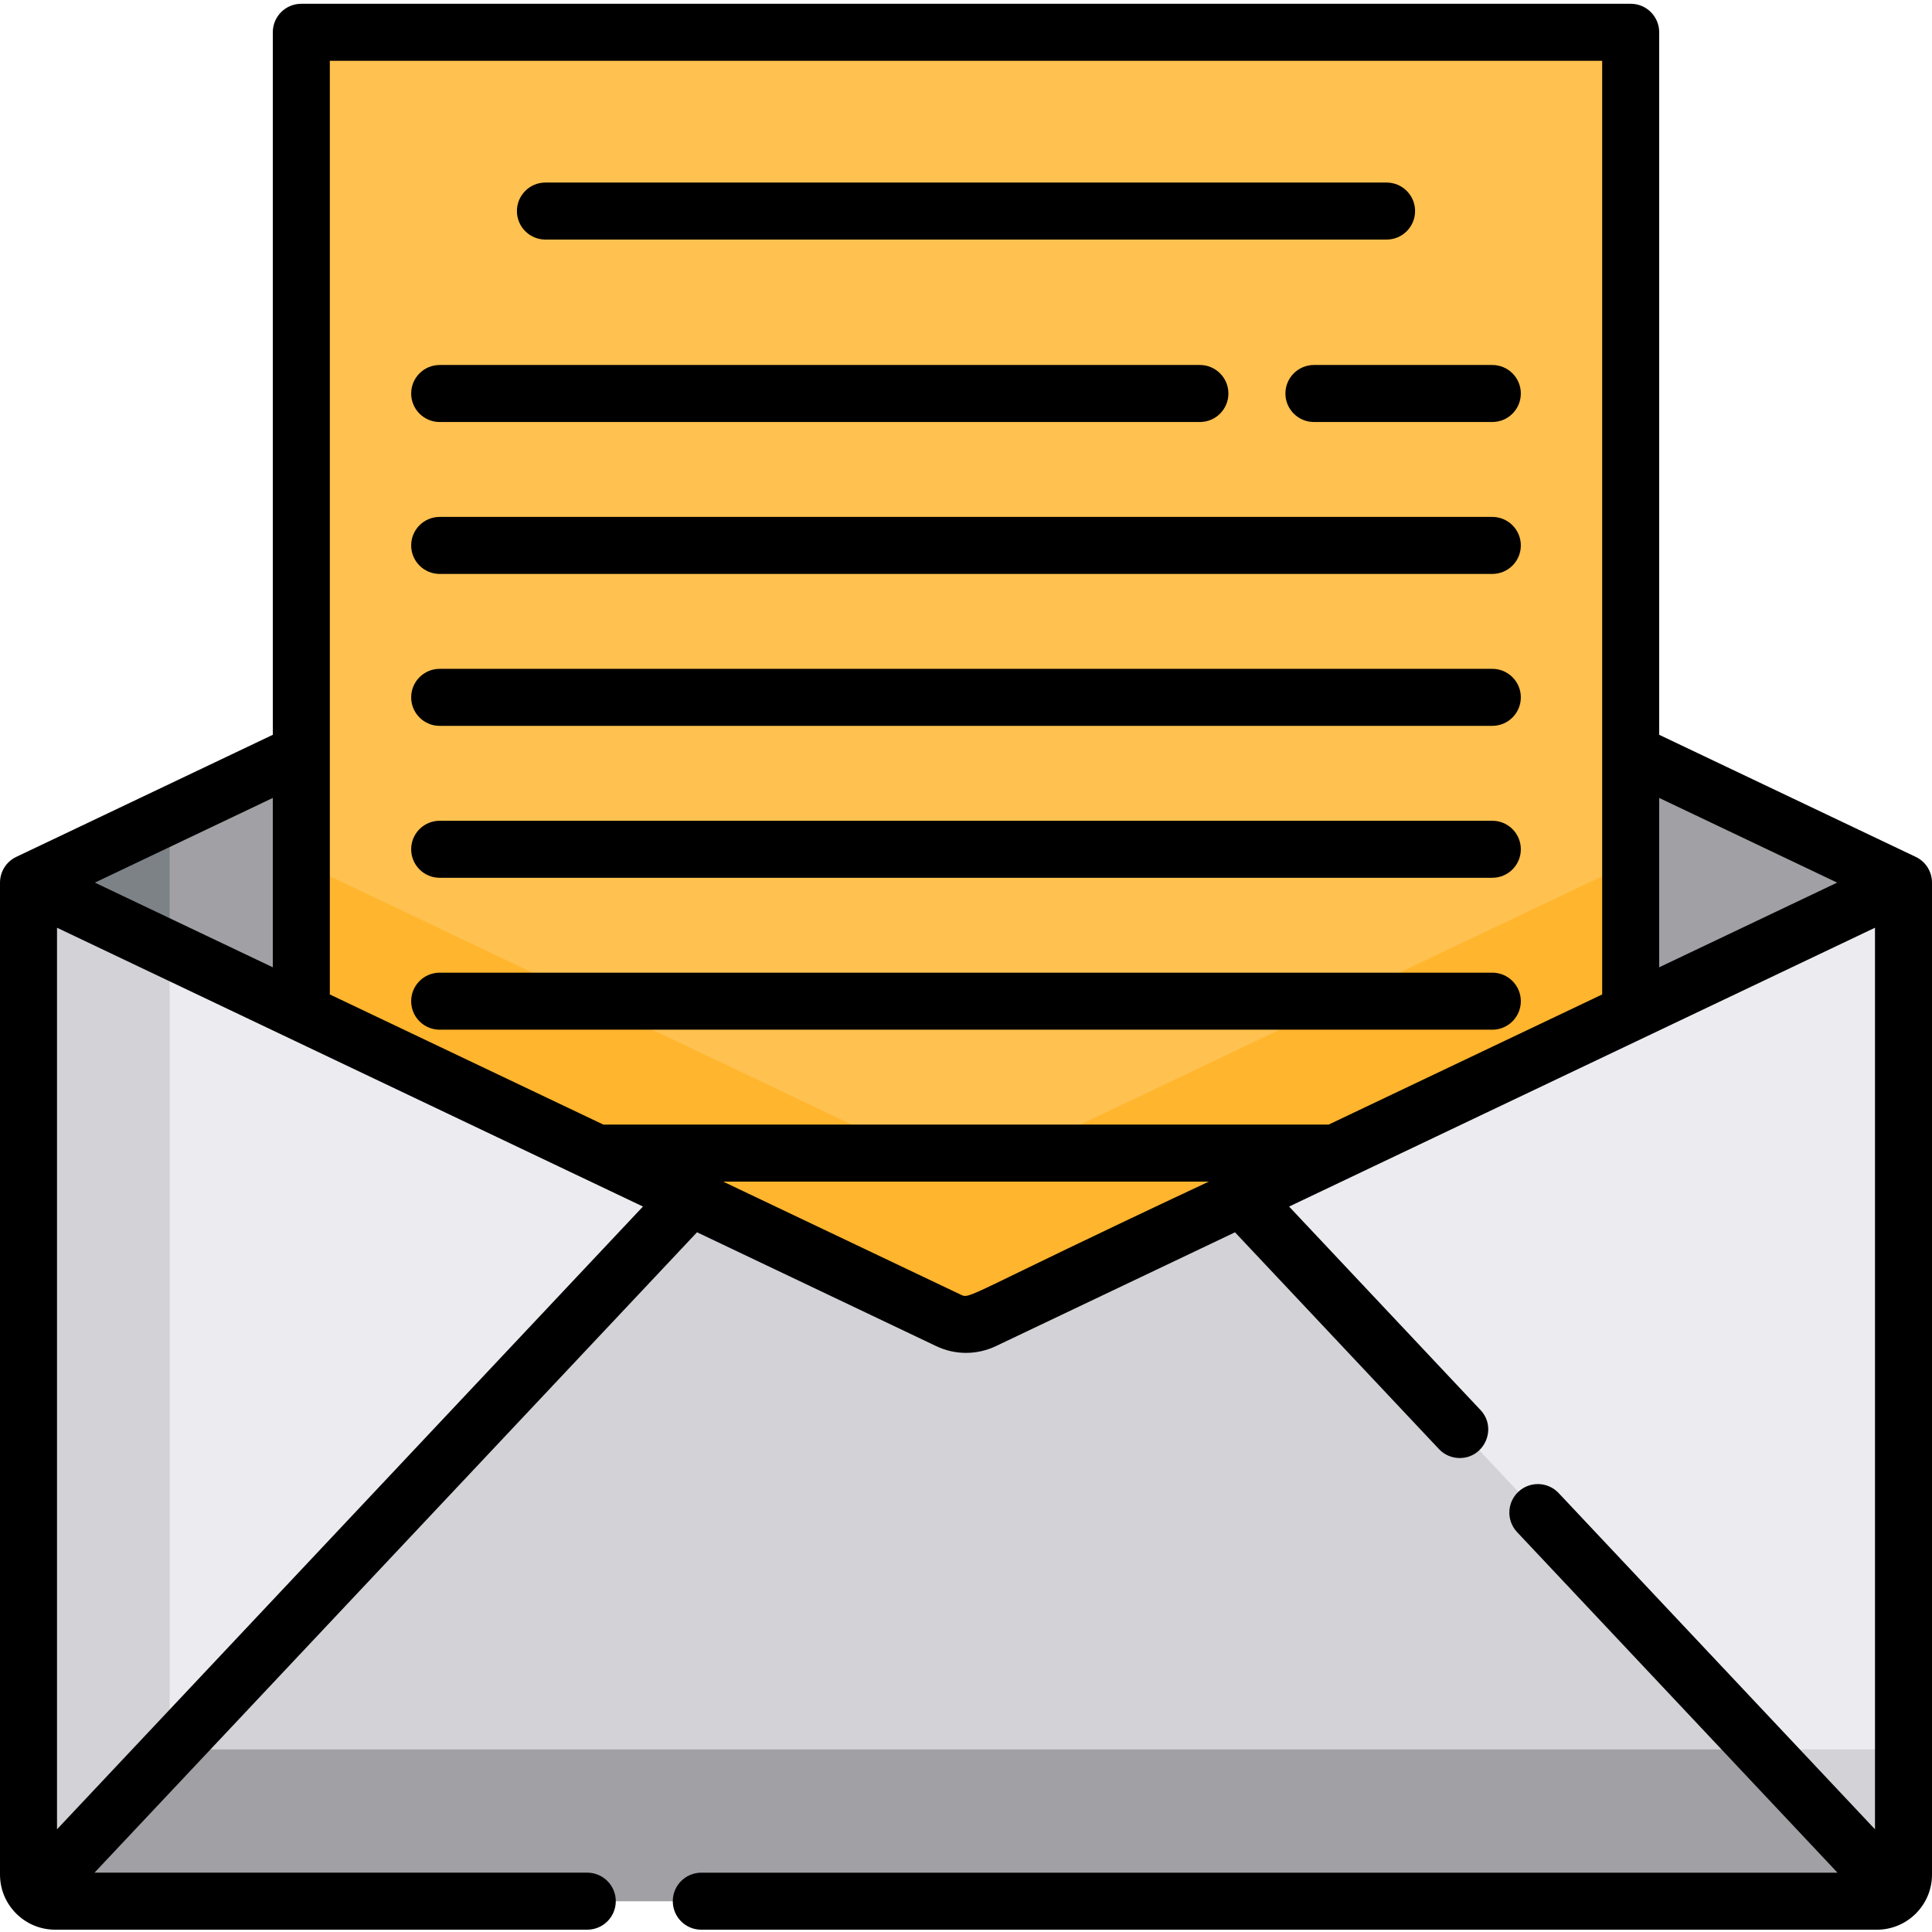
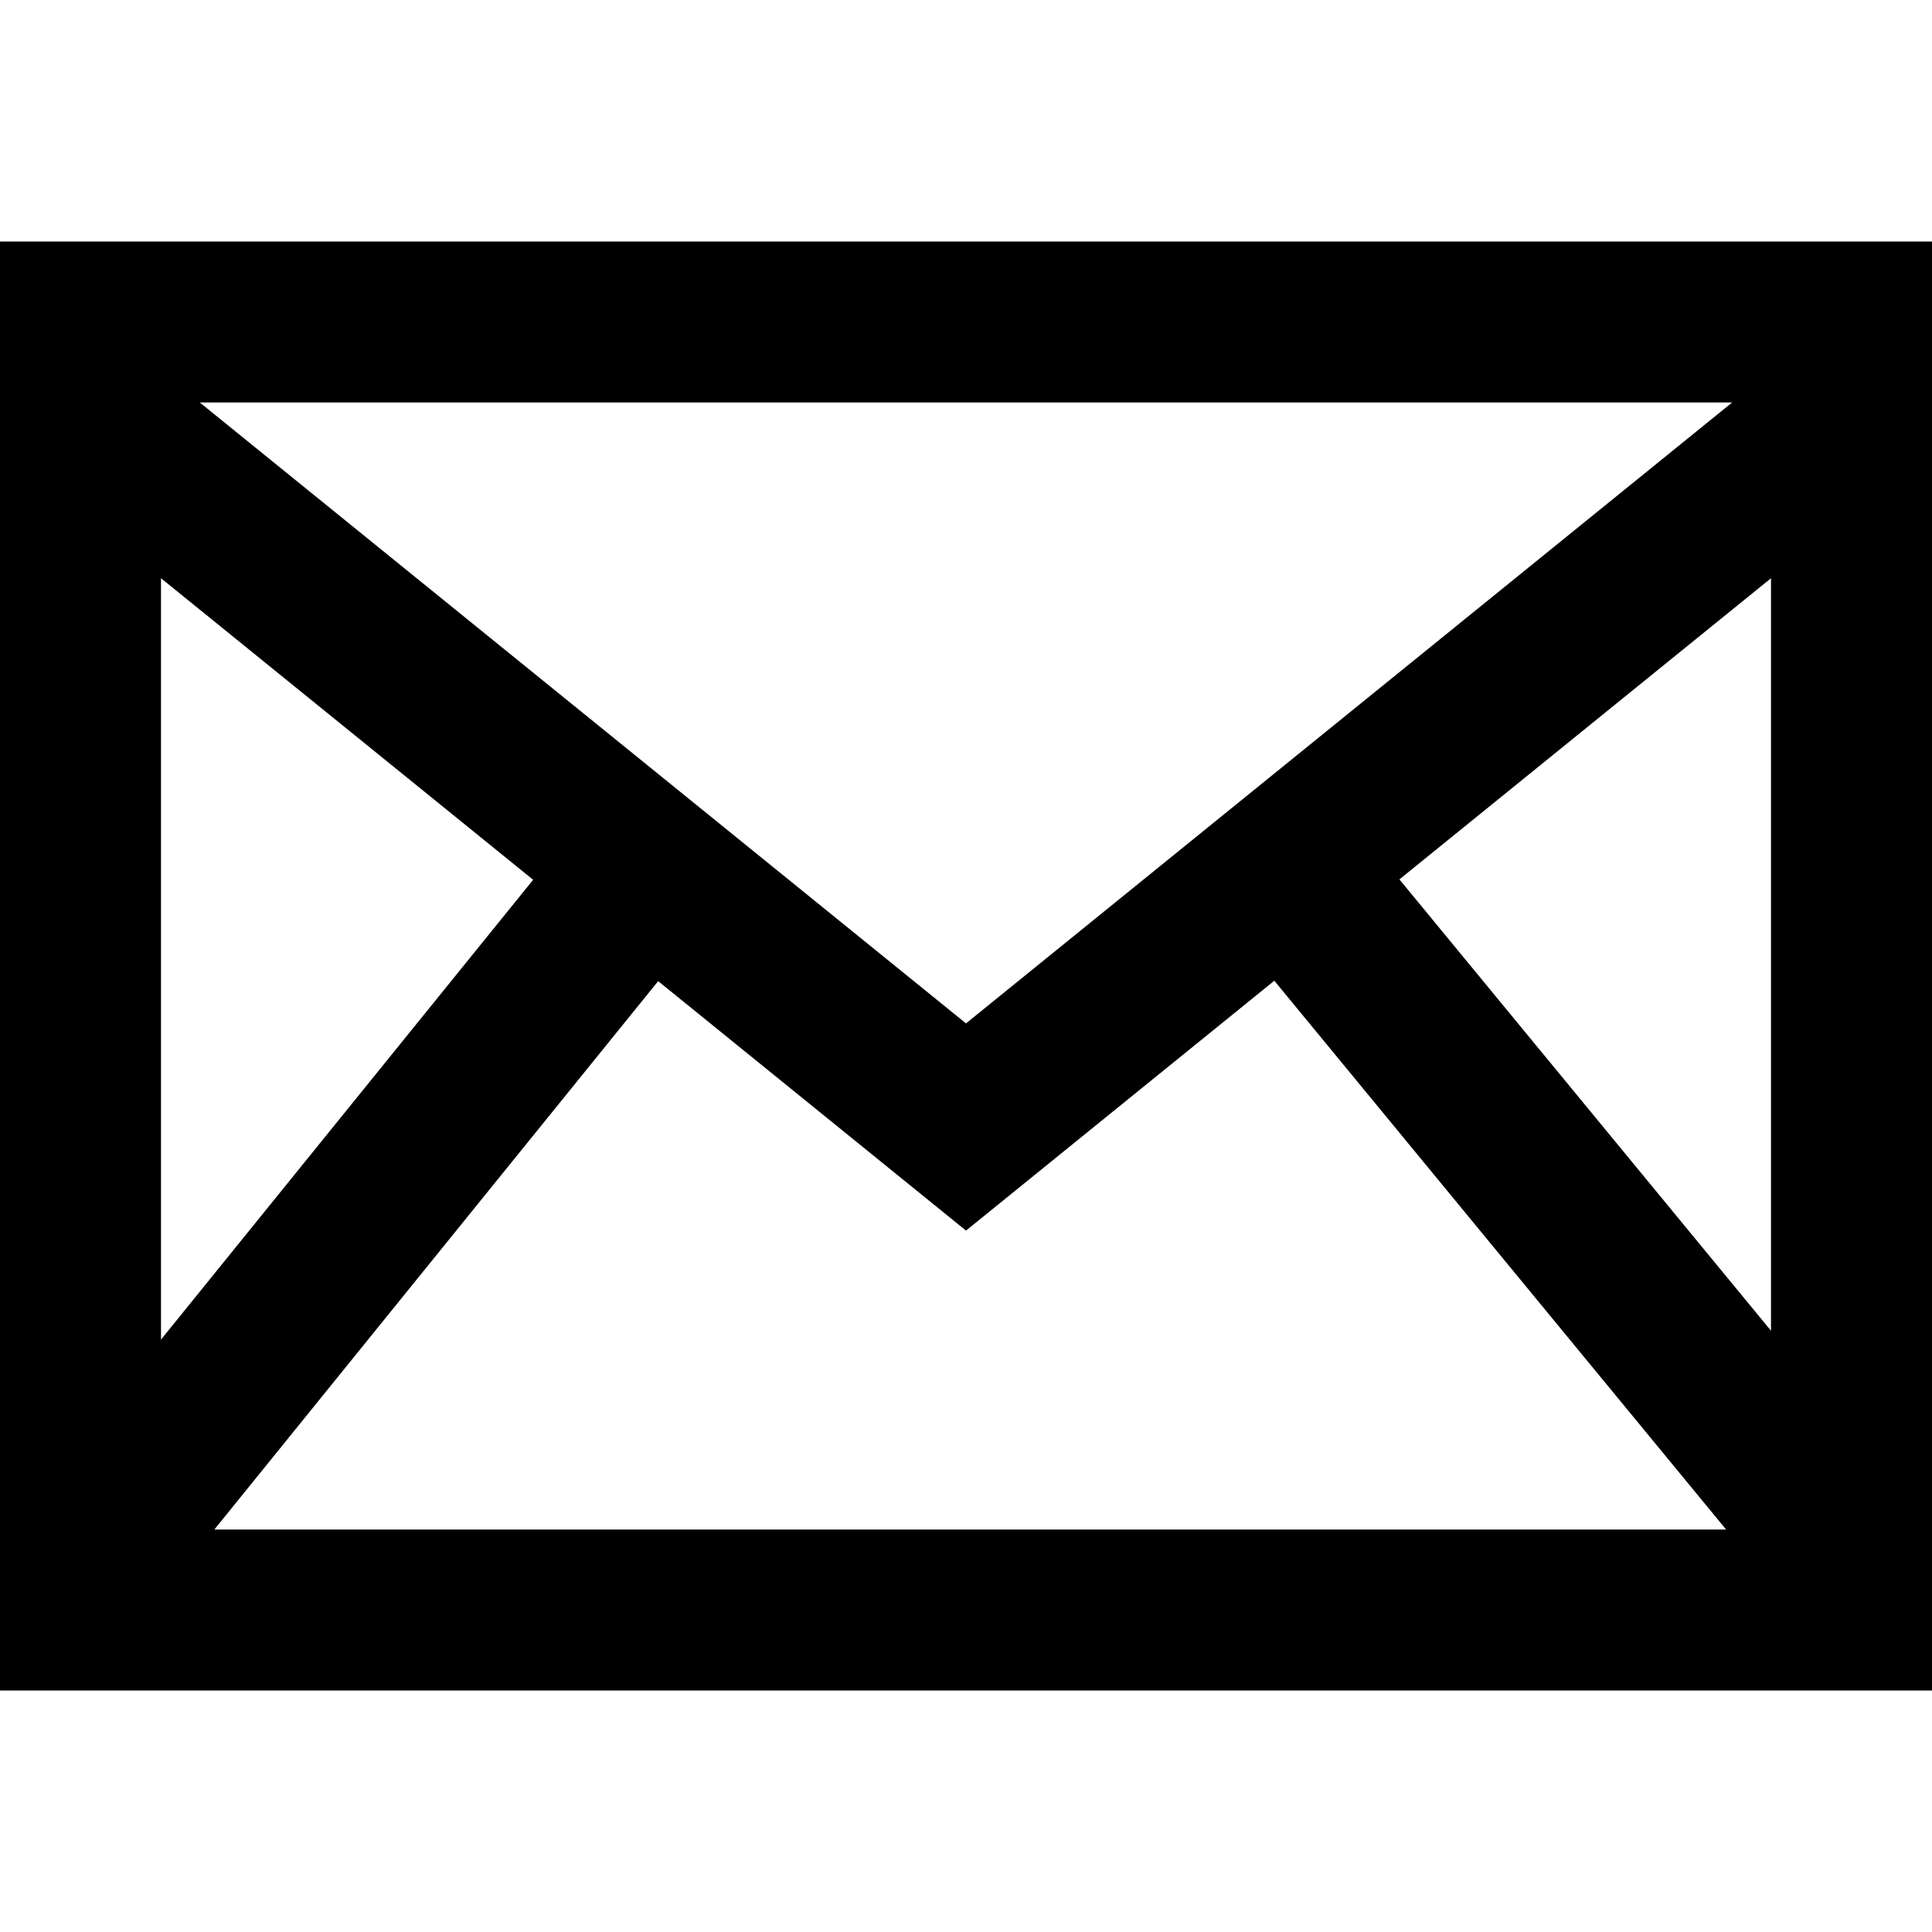
- <svg xmlns="http://www.w3.org/2000/svg" height="512pt" viewBox="0 -1 512 512" width="512pt">
-   <path d="m504.445 232.902v262.879c0 2.016-.848 3.84-2.207 5.109-1.258 1.207-2.961 1.941-4.844 1.941h-482.789c-1.824 0-3.473-.684-4.723-1.832-1.43-1.27-2.328-3.145-2.328-5.219v-262.879l37.41-17.801 206.391-98.211c2.941-1.402 6.348-1.402 9.289 0zm0 0" fill="#d2d2d7" />
-   <path d="m504.445 232.902v229.707h-452.426c-1.824 0-3.477-.684-4.727-1.832-1.43-1.27-2.328-3.141-2.328-5.219v-240.457l206.391-98.211c2.941-1.402 6.348-1.402 9.289 0zm0 0" fill="#ebebf0" />
-   <path d="m504.445 232.902-243.797 116.016c-2.941 1.398-6.355 1.398-9.297 0l-243.797-116.016 243.797-116.012c2.941-1.398 6.355-1.398 9.297 0zm0 0" fill="#a0a0a5" />
-   <path d="m502.238 500.891c-1.258 1.207-2.961 1.941-4.844 1.941h-482.789c-1.824 0-3.473-.684-4.723-1.832l4.836-5.773 168.262-178.848 68.375 32.535c2.941 1.402 6.348 1.402 9.289 0l68.375-32.535 168.262 178.848s1.938 2.199 4.957 5.664zm0 0" fill="#d2d2d7" />
-   <path d="m502.238 500.891c-1.258 1.207-2.961 1.941-4.844 1.941h-482.789c-1.824 0-3.473-.684-4.723-1.832l4.836-5.773 32.484-34.527c.031.02.059.047.09.078 1.25 1.148 2.902 1.832 4.727 1.832h414.582l30.68 32.617s1.938 2.199 4.957 5.664zm0 0" fill="#a0a0a5" />
-   <path d="m44.965 215.102v35.602l-37.41-17.801zm0 0" fill="#7d8287" />
-   <path d="m432.148 17.77v249.531l-171.504 81.613c-2.941 1.402-6.348 1.402-9.289 0l-171.504-81.613v-249.531c0-5.641 4.562-10.215 10.203-10.215h331.891c5.641 0 10.203 4.574 10.203 10.215zm0 0" fill="#ffc14f" />
-   <path d="m432.148 227.633v39.668l-171.504 81.613c-2.941 1.402-6.348 1.402-9.289 0l-171.504-81.613v-39.668l171.504 81.613c2.941 1.402 6.348 1.402 9.289 0zm0 0" fill="#ffb52d" />
-   <path d="m144.543 62.488h222.914c4.172 0 7.555-3.383 7.555-7.555s-3.383-7.555-7.555-7.555h-222.914c-4.172 0-7.555 3.383-7.555 7.555s3.383 7.555 7.555 7.555zm0 0" />
-   <path d="m116.52 110.836h201.461c4.176 0 7.559-3.383 7.559-7.555s-3.383-7.555-7.559-7.555h-201.461c-4.172 0-7.555 3.383-7.555 7.555s3.383 7.555 7.555 7.555zm0 0" />
-   <path d="m340.648 103.281c0 4.172 3.383 7.555 7.555 7.555h47.277c4.172 0 7.555-3.383 7.555-7.555s-3.383-7.555-7.555-7.555h-47.277c-4.172 0-7.555 3.383-7.555 7.555zm0 0" />
-   <path d="m116.52 151.098h278.961c4.172 0 7.555-3.383 7.555-7.555s-3.383-7.555-7.555-7.555h-278.961c-4.172 0-7.555 3.383-7.555 7.555s3.383 7.555 7.555 7.555zm0 0" />
-   <path d="m116.52 191.359h278.961c4.172 0 7.555-3.383 7.555-7.555 0-4.172-3.383-7.555-7.555-7.555h-278.961c-4.172 0-7.555 3.383-7.555 7.555 0 4.172 3.383 7.555 7.555 7.555zm0 0" />
-   <path d="m116.52 231.621h278.961c4.172 0 7.555-3.383 7.555-7.555 0-4.176-3.383-7.555-7.555-7.555h-278.961c-4.172 0-7.555 3.379-7.555 7.555 0 4.172 3.383 7.555 7.555 7.555zm0 0" />
-   <path d="m116.52 271.879h278.961c4.172 0 7.555-3.379 7.555-7.555 0-4.172-3.383-7.555-7.555-7.555h-278.961c-4.172 0-7.555 3.383-7.555 7.555 0 4.176 3.383 7.555 7.555 7.555zm0 0" />
-   <path d="m507.688 226.082-67.984-32.355v-186.172c0-4.172-3.371-7.555-7.555-7.555h-352.297c-4.184 0-7.555 3.383-7.555 7.555v186.172l-67.984 32.355c-2.641 1.25-4.312 3.91-4.312 6.82v262.879c0 8.059 6.559 14.605 14.605 14.605h141.023c4.172 0 7.559-3.371 7.559-7.555 0-4.168-3.387-7.555-7.559-7.555h-130.586l159.672-169.711 63.387 30.168c5.047 2.414 10.824 2.367 15.797.012l63.391-30.172 54.047 57.445c1.488 1.578 3.492 2.375 5.504 2.375 6.57 0 10.039-7.906 5.5-12.73l-50.719-53.91c75.68-36.016 141.406-67.297 155.27-73.895v238.926l-83.84-89.113c-2.859-3.035-7.641-3.184-10.68-.324-3.039 2.859-3.188 7.641-.328 10.68l84.914 90.254h-301.105c-4.18 0-7.555 3.383-7.555 7.555 0 4.18 3.375 7.555 7.555 7.555h311.543c8.047 0 14.605-6.551 14.605-14.609v-262.879c0-2.91-1.672-5.57-4.312-6.82zm-435.391-15.621v44.883l-47.16-22.441zm98.09 108.285-155.277 165.039v-238.926c.105.051 165.766 78.879 155.277 73.887zm84.215 23.348-62.961-29.957h128.719c-64.965 30.426-63.105 31.227-65.758 29.957zm169.992-155.559v76.004l-72.484 34.488h-192.219l-72.484-34.488c0-76.25 0-237.25 0-247.43h337.188zm15.109 68.809v-44.883l47.16 22.441zm0 0" />
+ <svg xmlns="http://www.w3.org/2000/svg" width="24" height="24" viewBox="0 0 24 24">
+   <path d="M0 3v18h24v-18h-24zm6.623 7.929l-4.623 5.712v-9.458l4.623 3.746zm-4.141-5.929h19.035l-9.517 7.713-9.518-7.713zm5.694 7.188l3.824 3.099 3.83-3.104 5.612 6.817h-18.779l5.513-6.812zm9.208-1.264l4.616-3.741v9.348l-4.616-5.607z" />
</svg>
